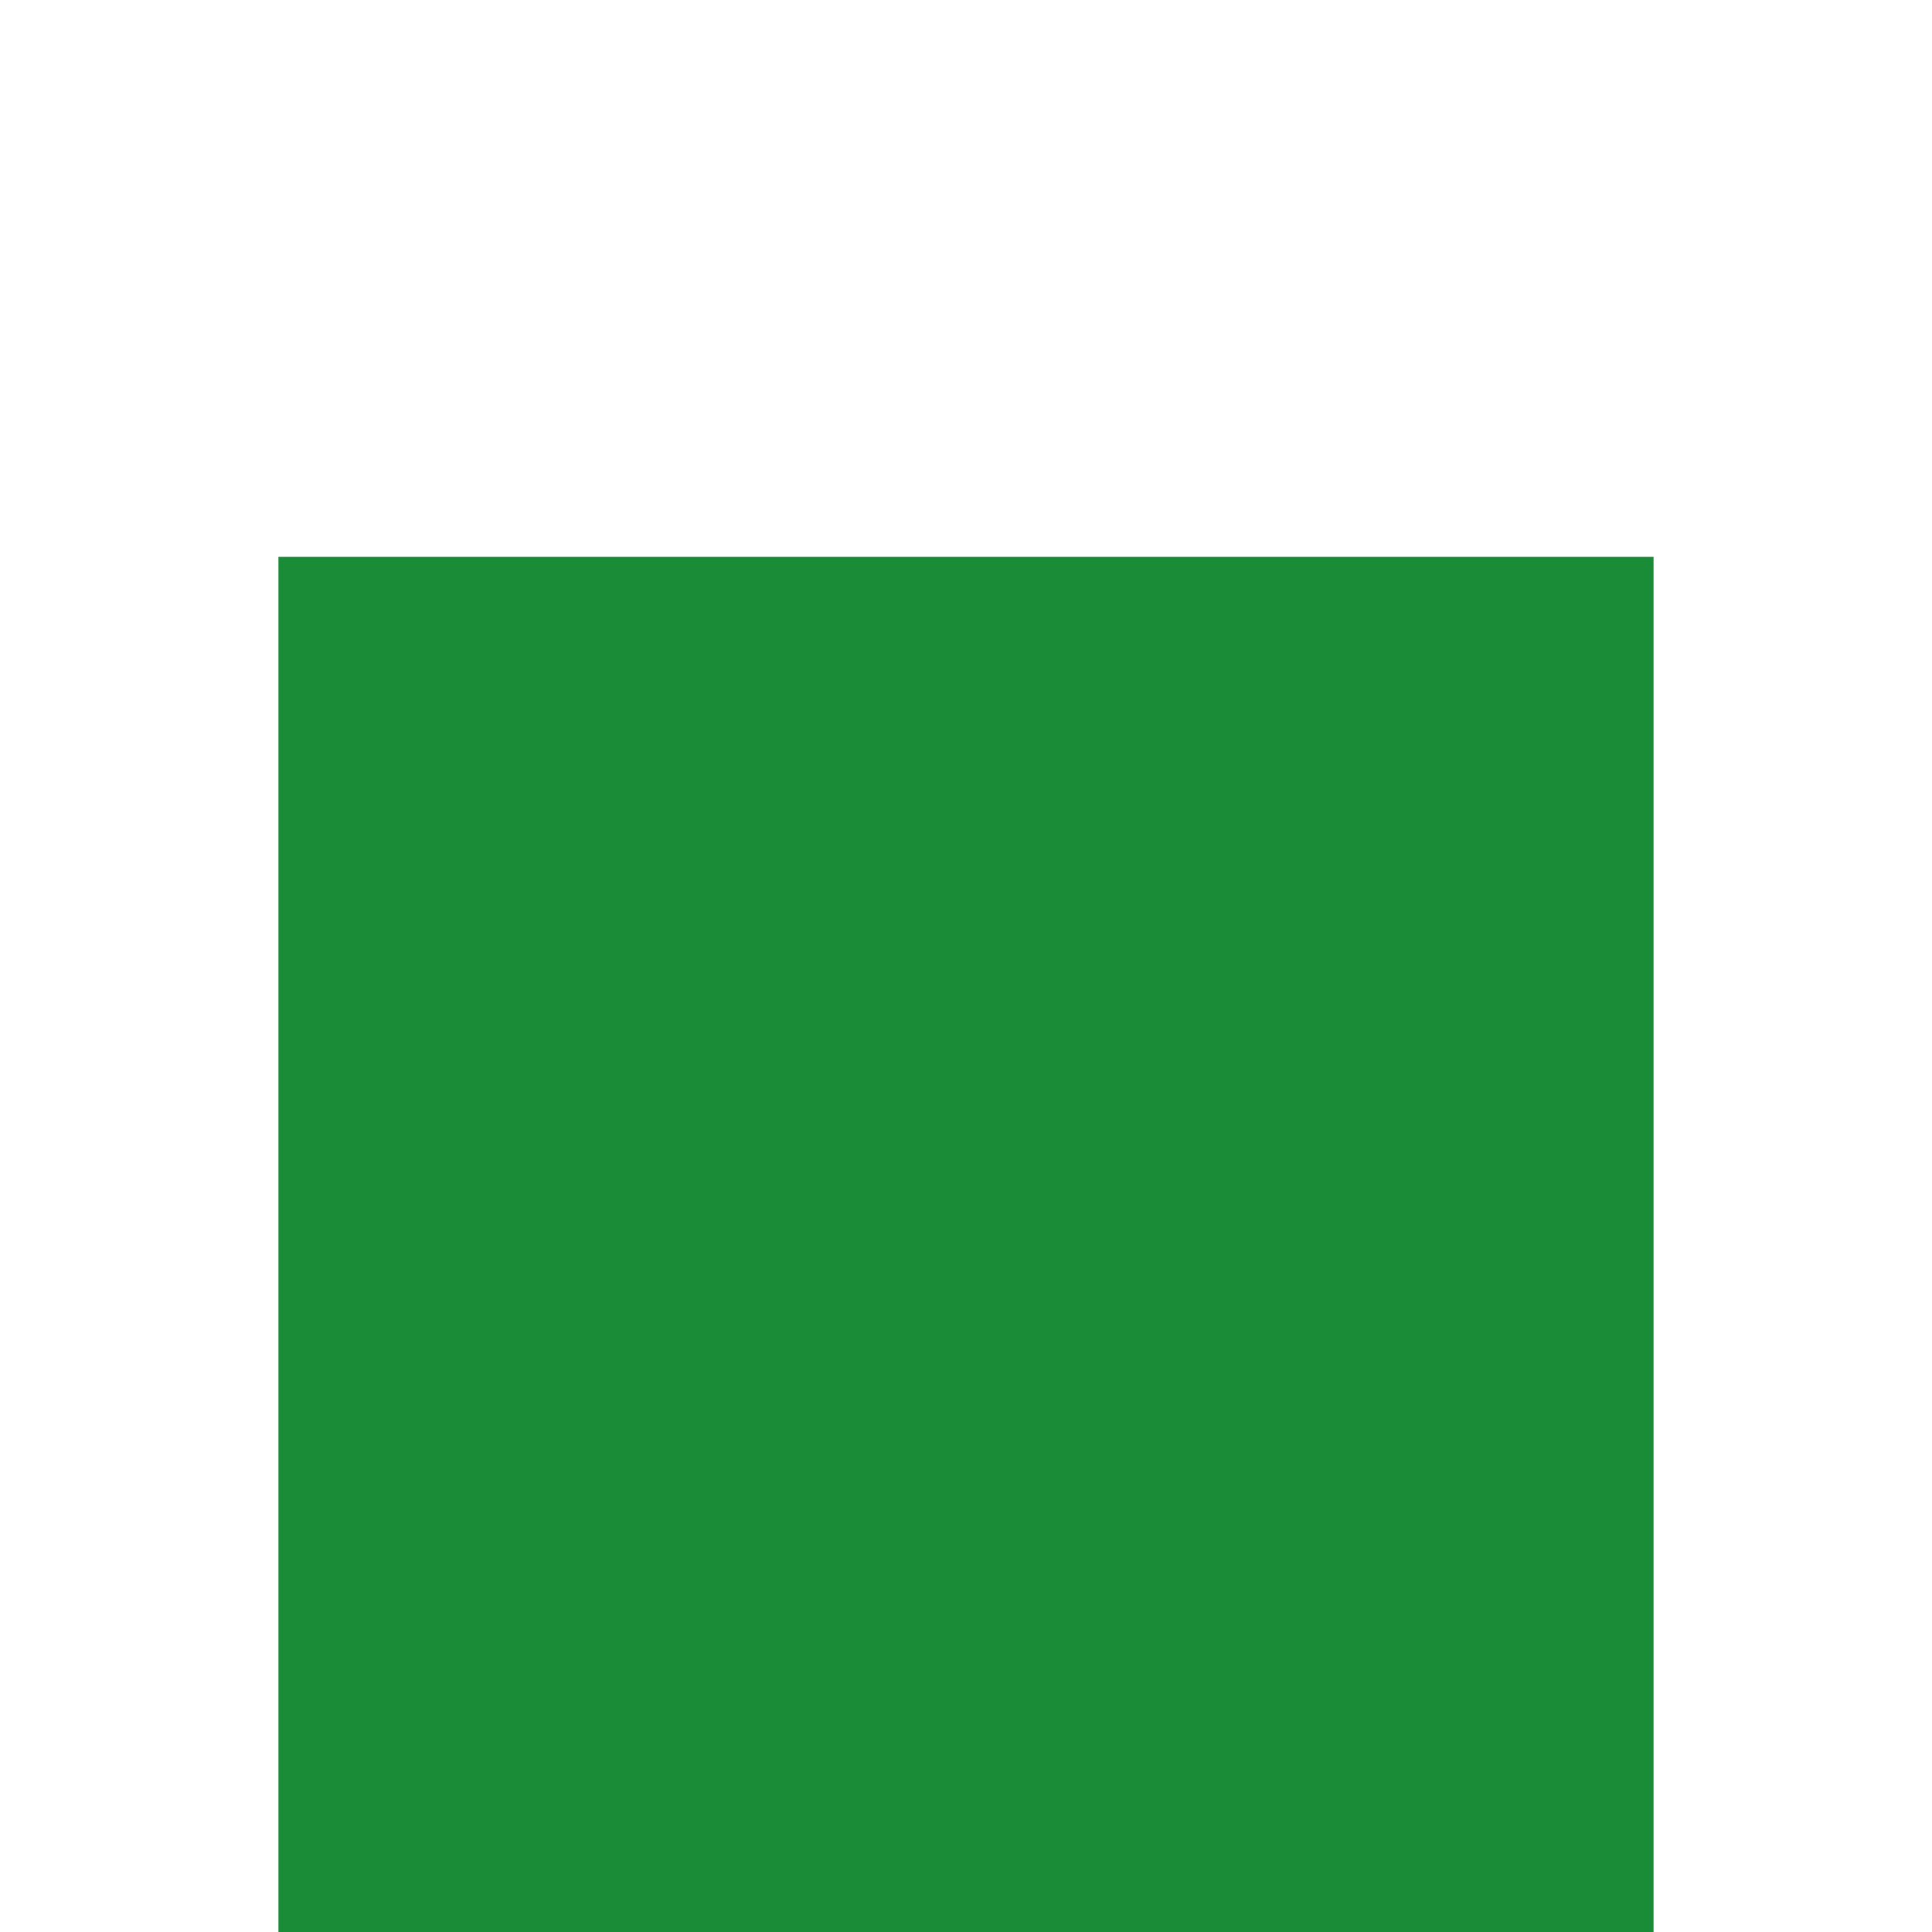
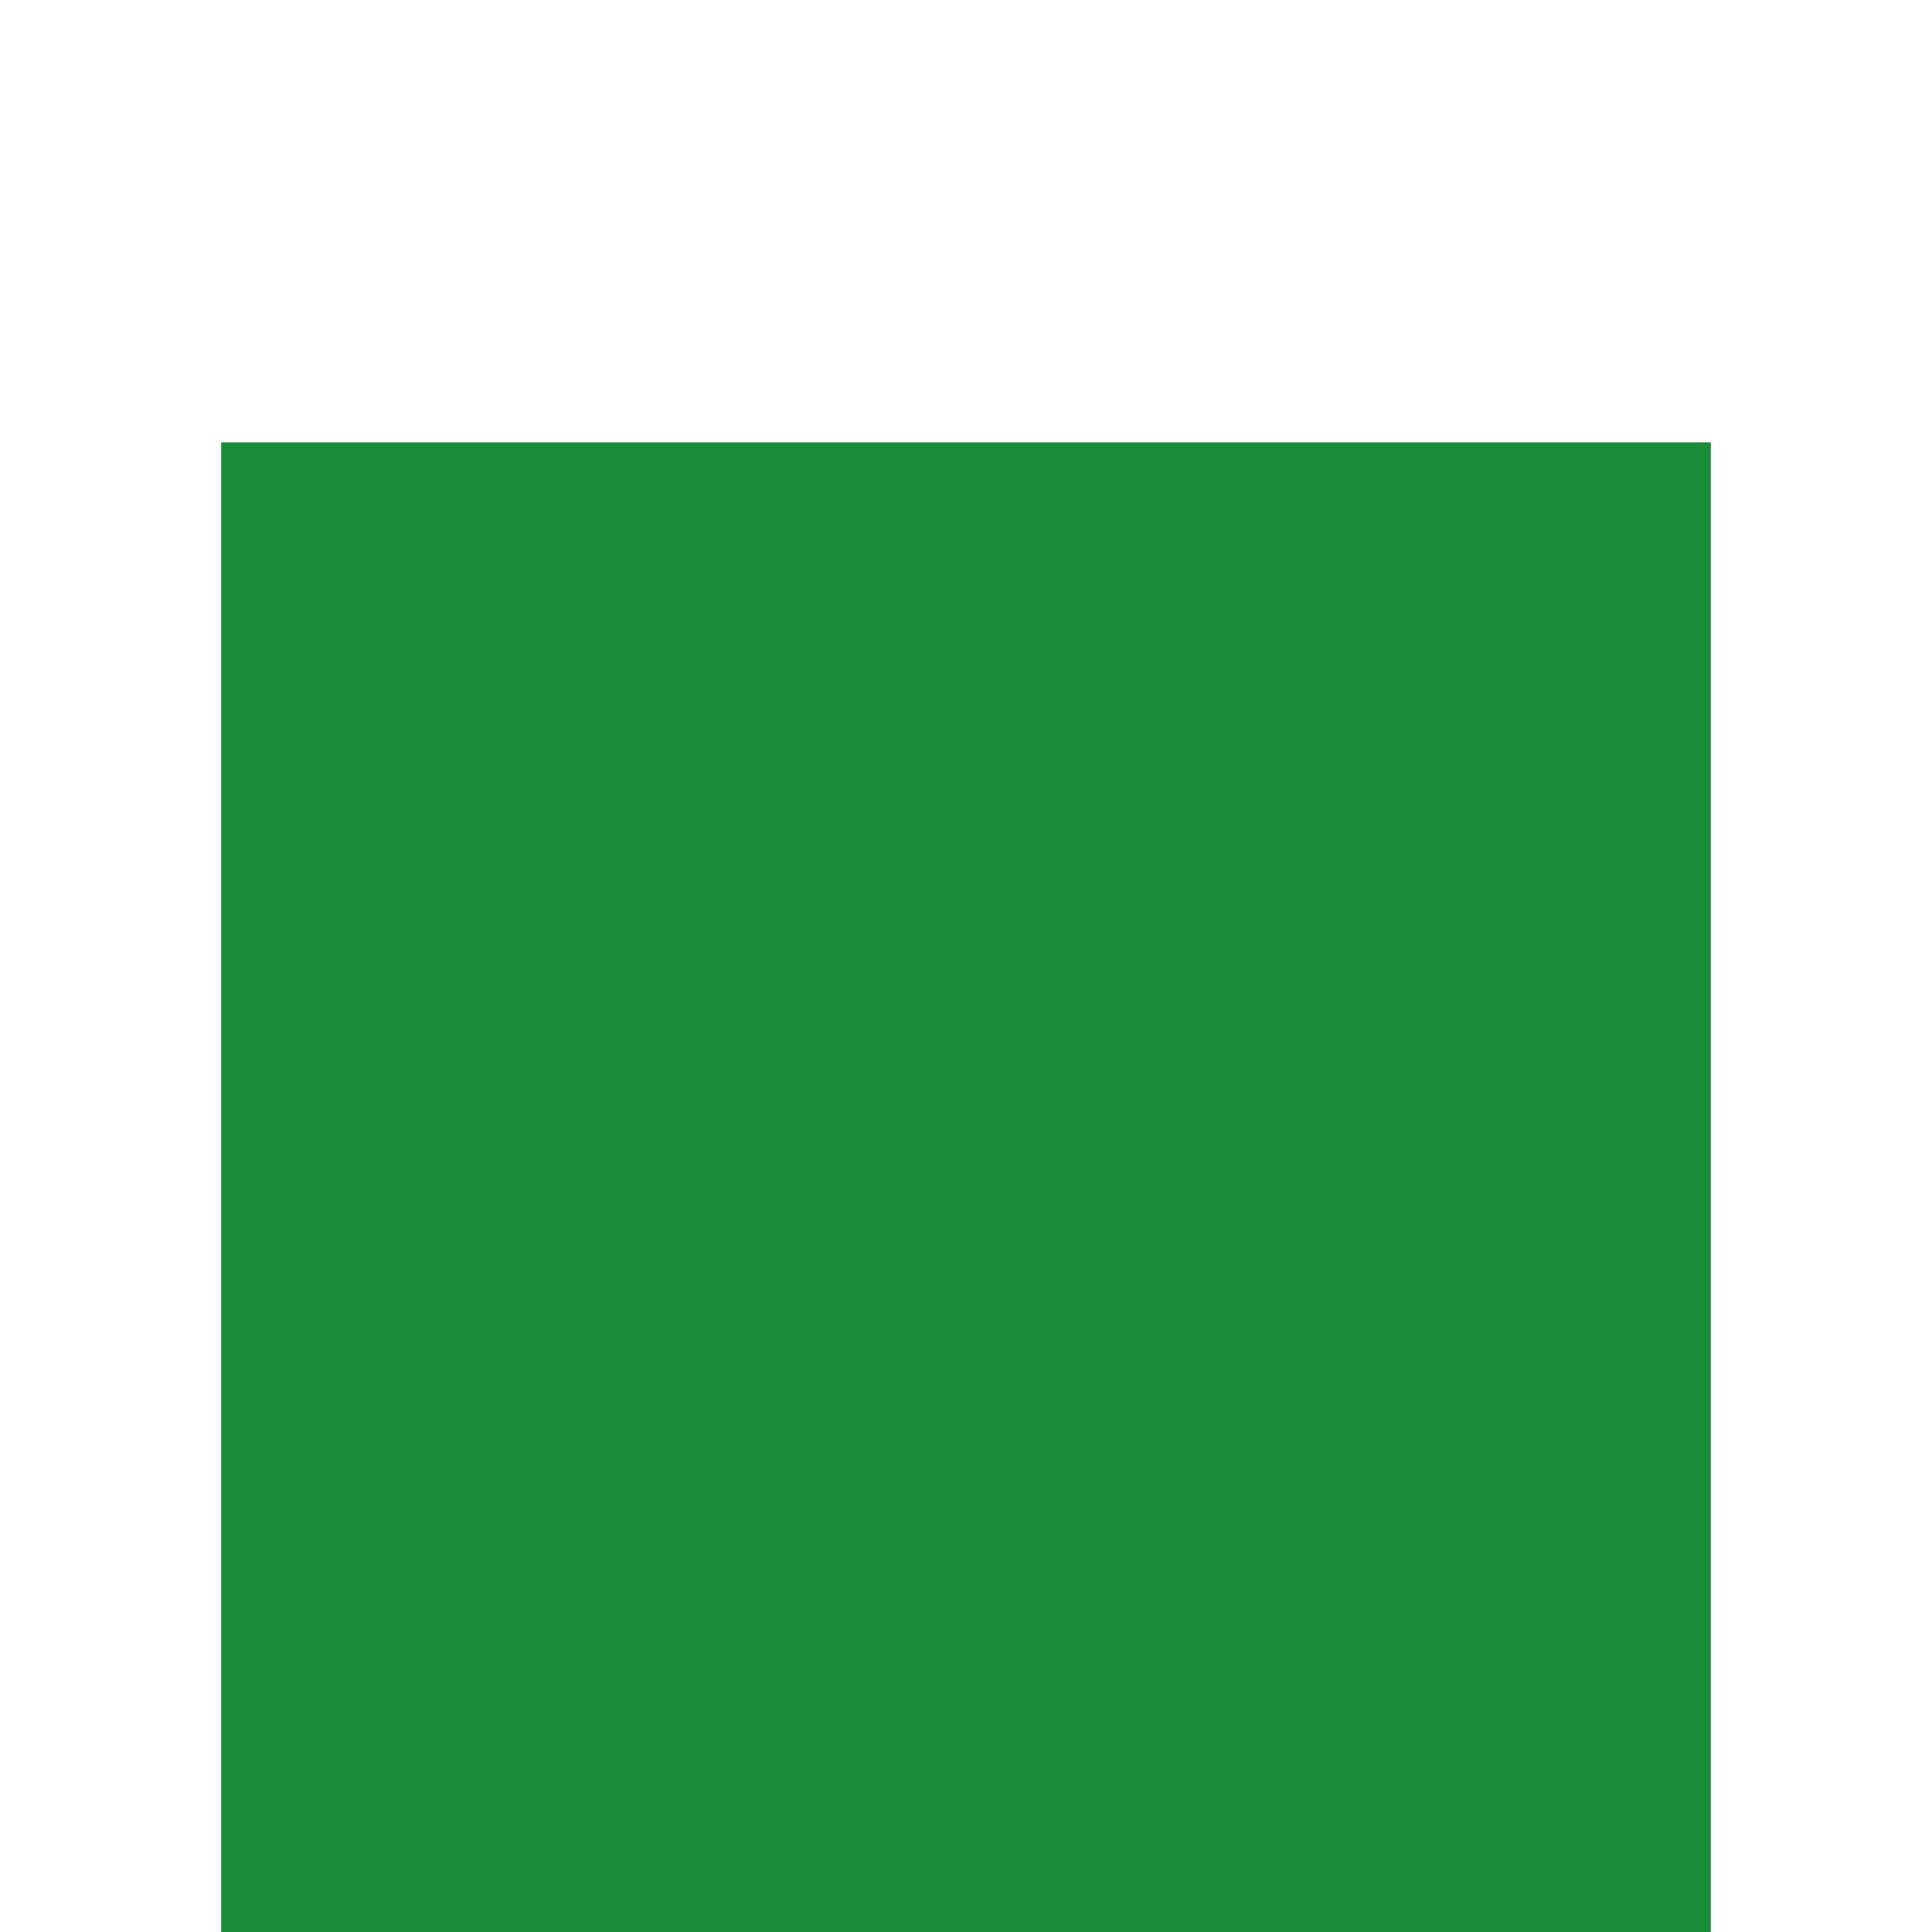
- <svg xmlns="http://www.w3.org/2000/svg" width="16" height="16" viewBox="0 -1.5 3.704 5.204" version="1.1" id="svg1">
+ <svg xmlns="http://www.w3.org/2000/svg" width="14" height="14" viewBox="0 -1.1 3.704 4.804" version="1.1" id="svg1">
  <defs id="defs1" />
  <rect style="fill:#1a8b37;stroke:none;stroke-width:0.67;stroke-linejoin:bevel;fill-opacity:1" id="rect1" width="3.704" height="3.704" x="0" y="0" />
</svg>
